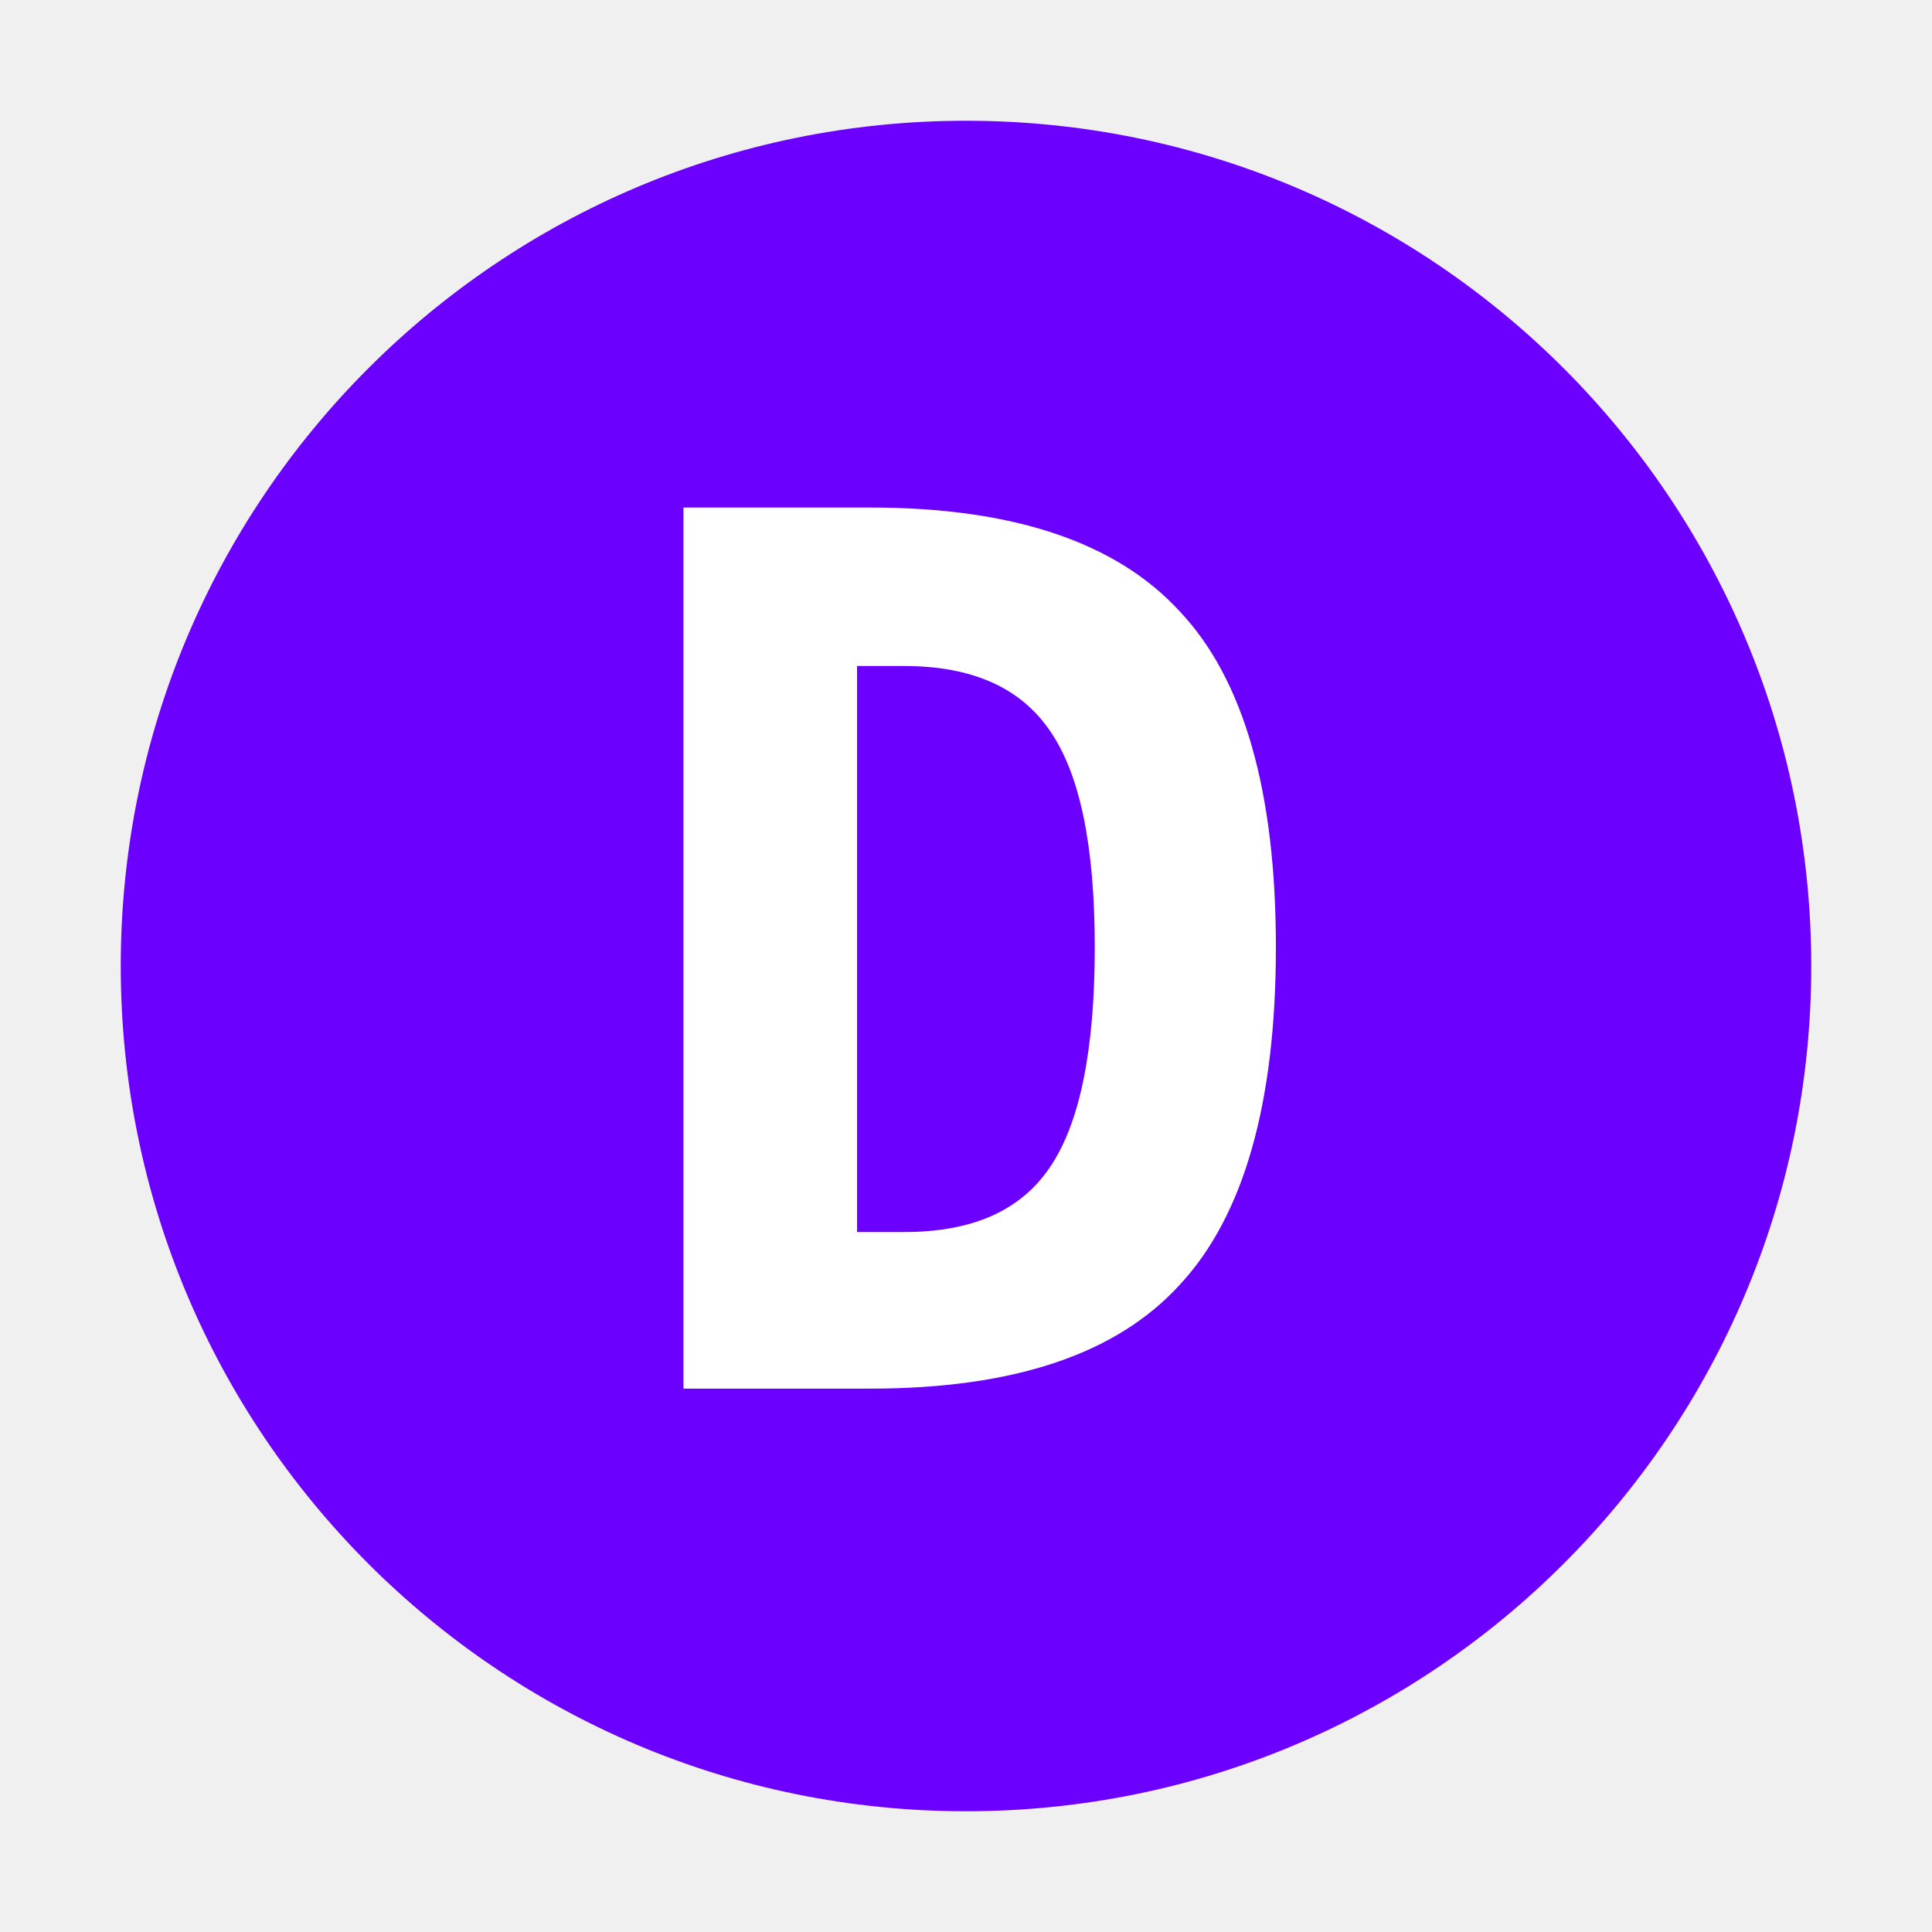
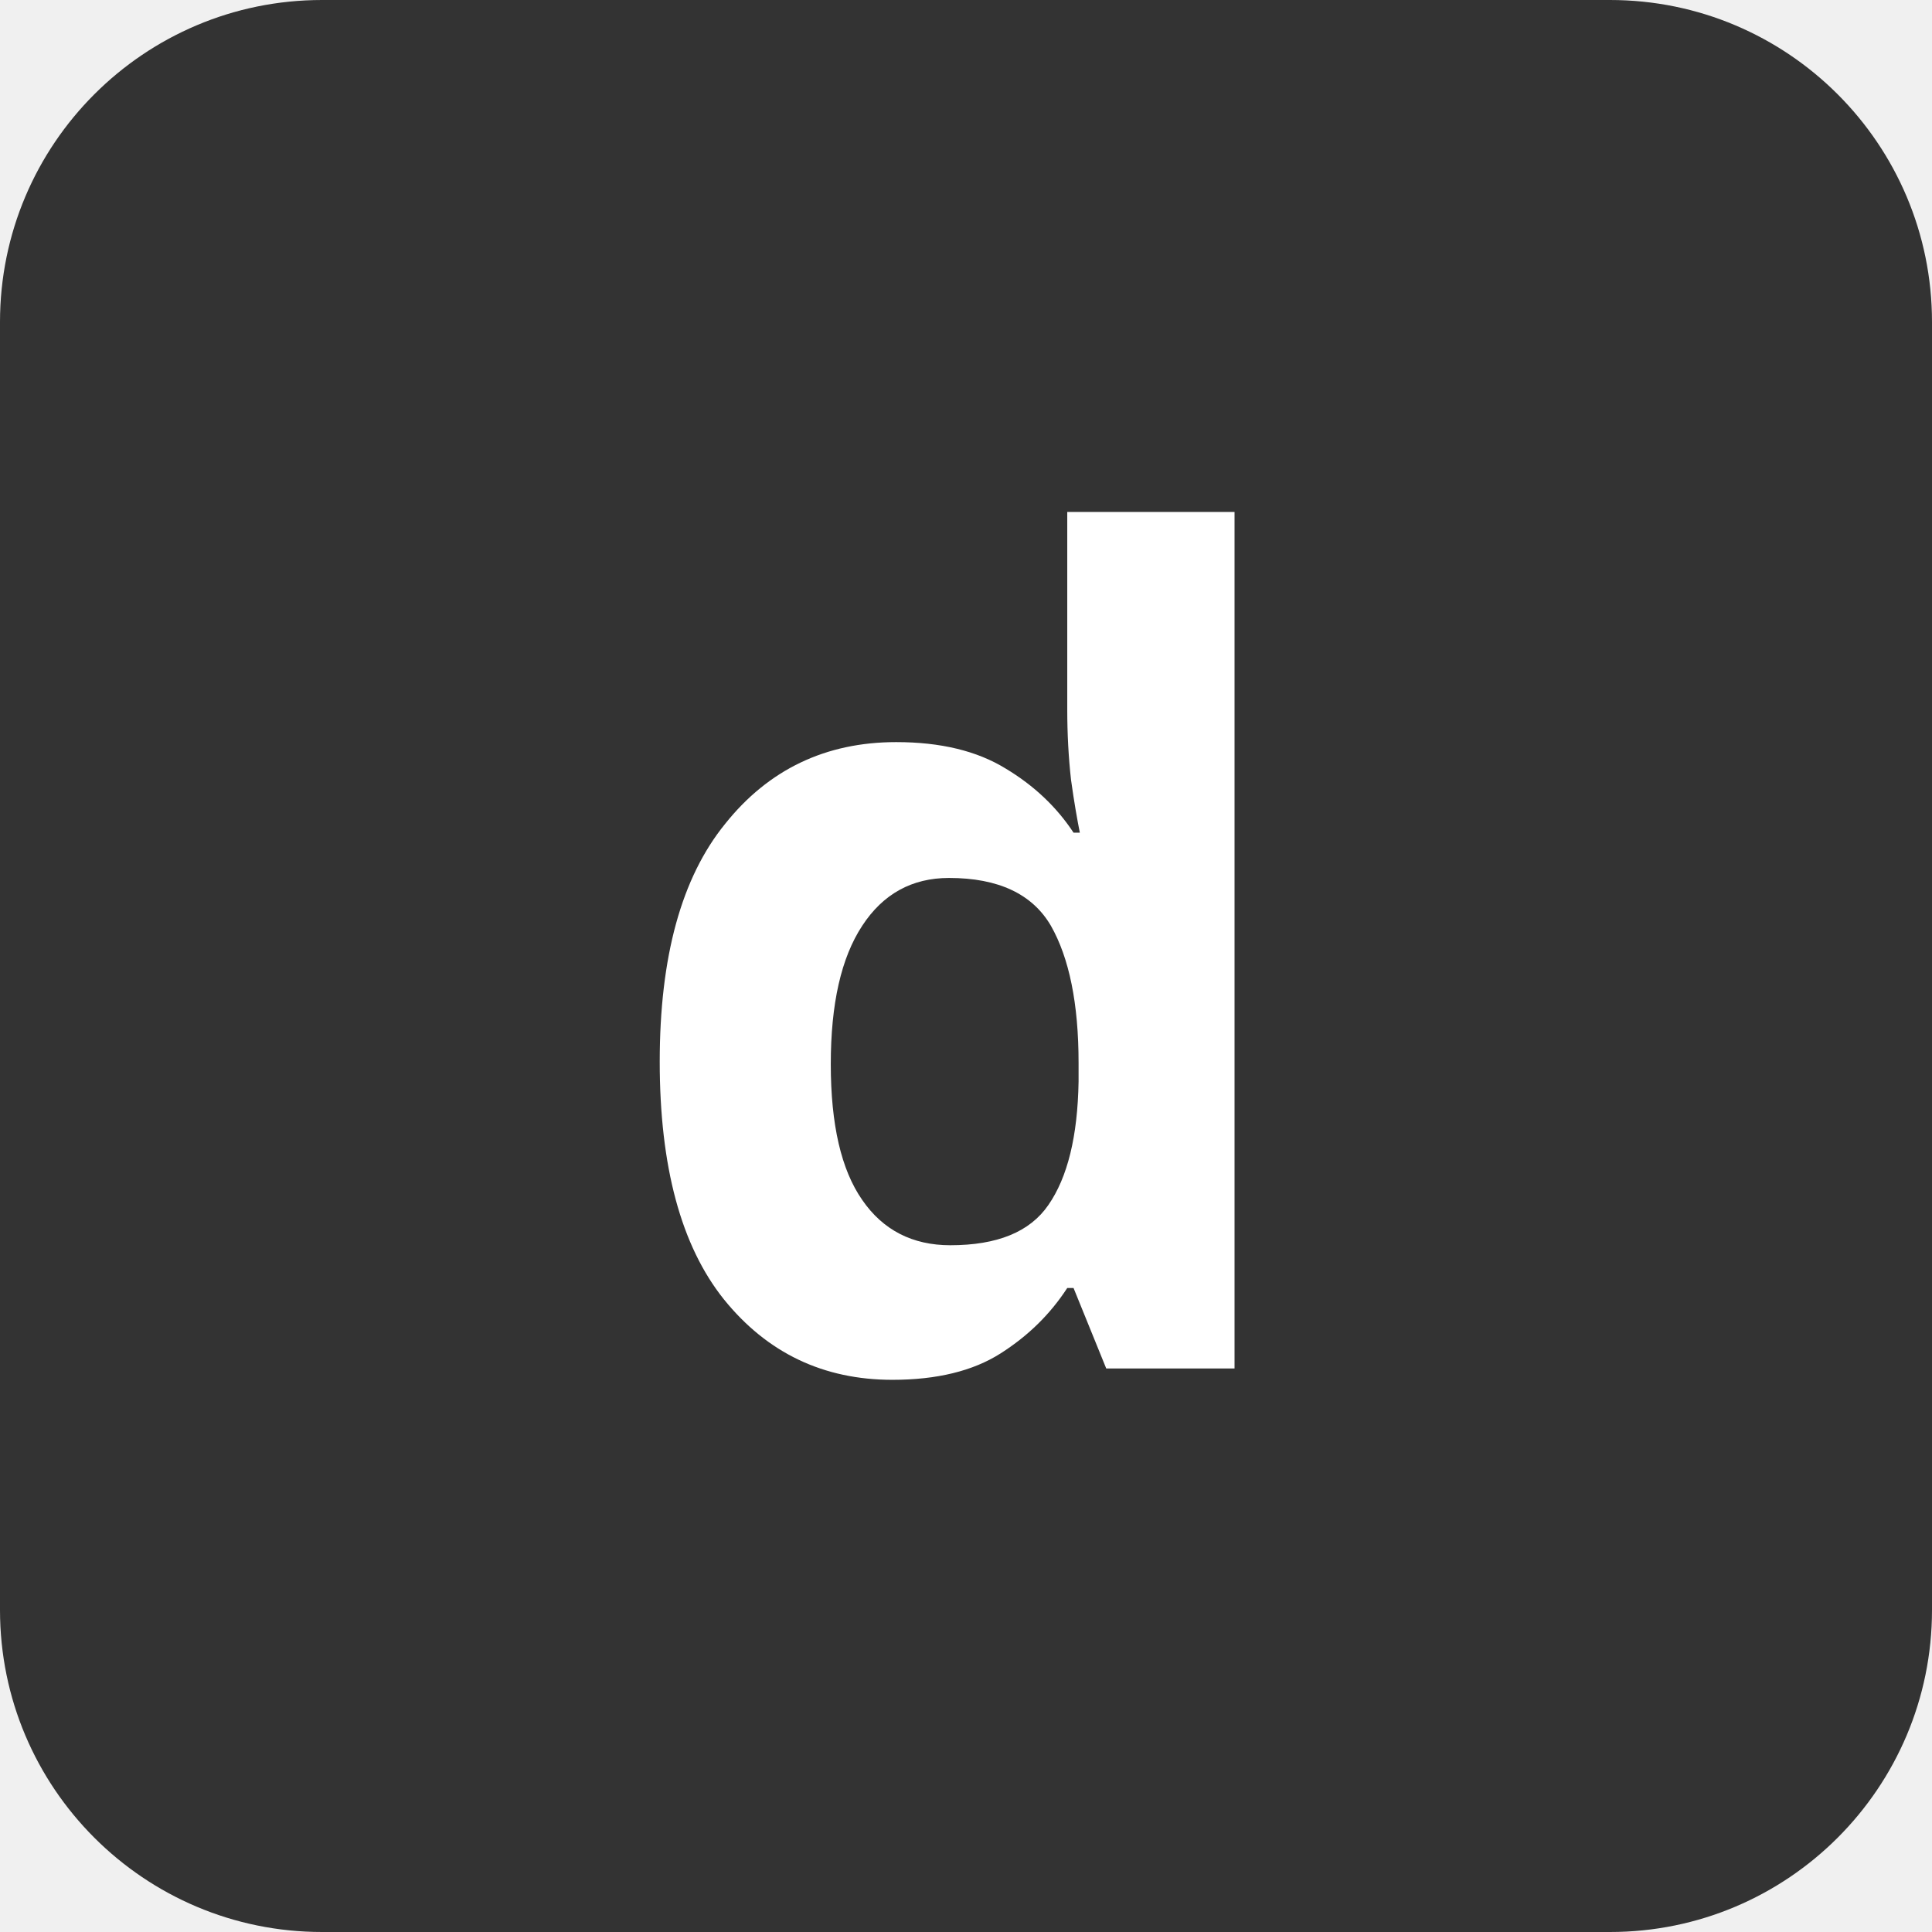
- <svg xmlns="http://www.w3.org/2000/svg" width="16" height="16" viewBox="0 0 16 16">
-   <circle cx="8" cy="8" r="7" fill="#6b00ff" />
-   <text x="8" y="11.5" text-anchor="middle" fill="white" font-family="monospace" font-weight="bold" font-size="10">D</text>
+ <svg xmlns="http://www.w3.org/2000/svg" viewBox="0 0 24 24" width="24" height="24" fill="#333">
+   <rect width="24" height="24" rx="4" />
+   <text x="12" y="17" text-anchor="middle" fill="white" font-family="system-ui, sans-serif" font-weight="700" font-size="14">d</text>
</svg>
